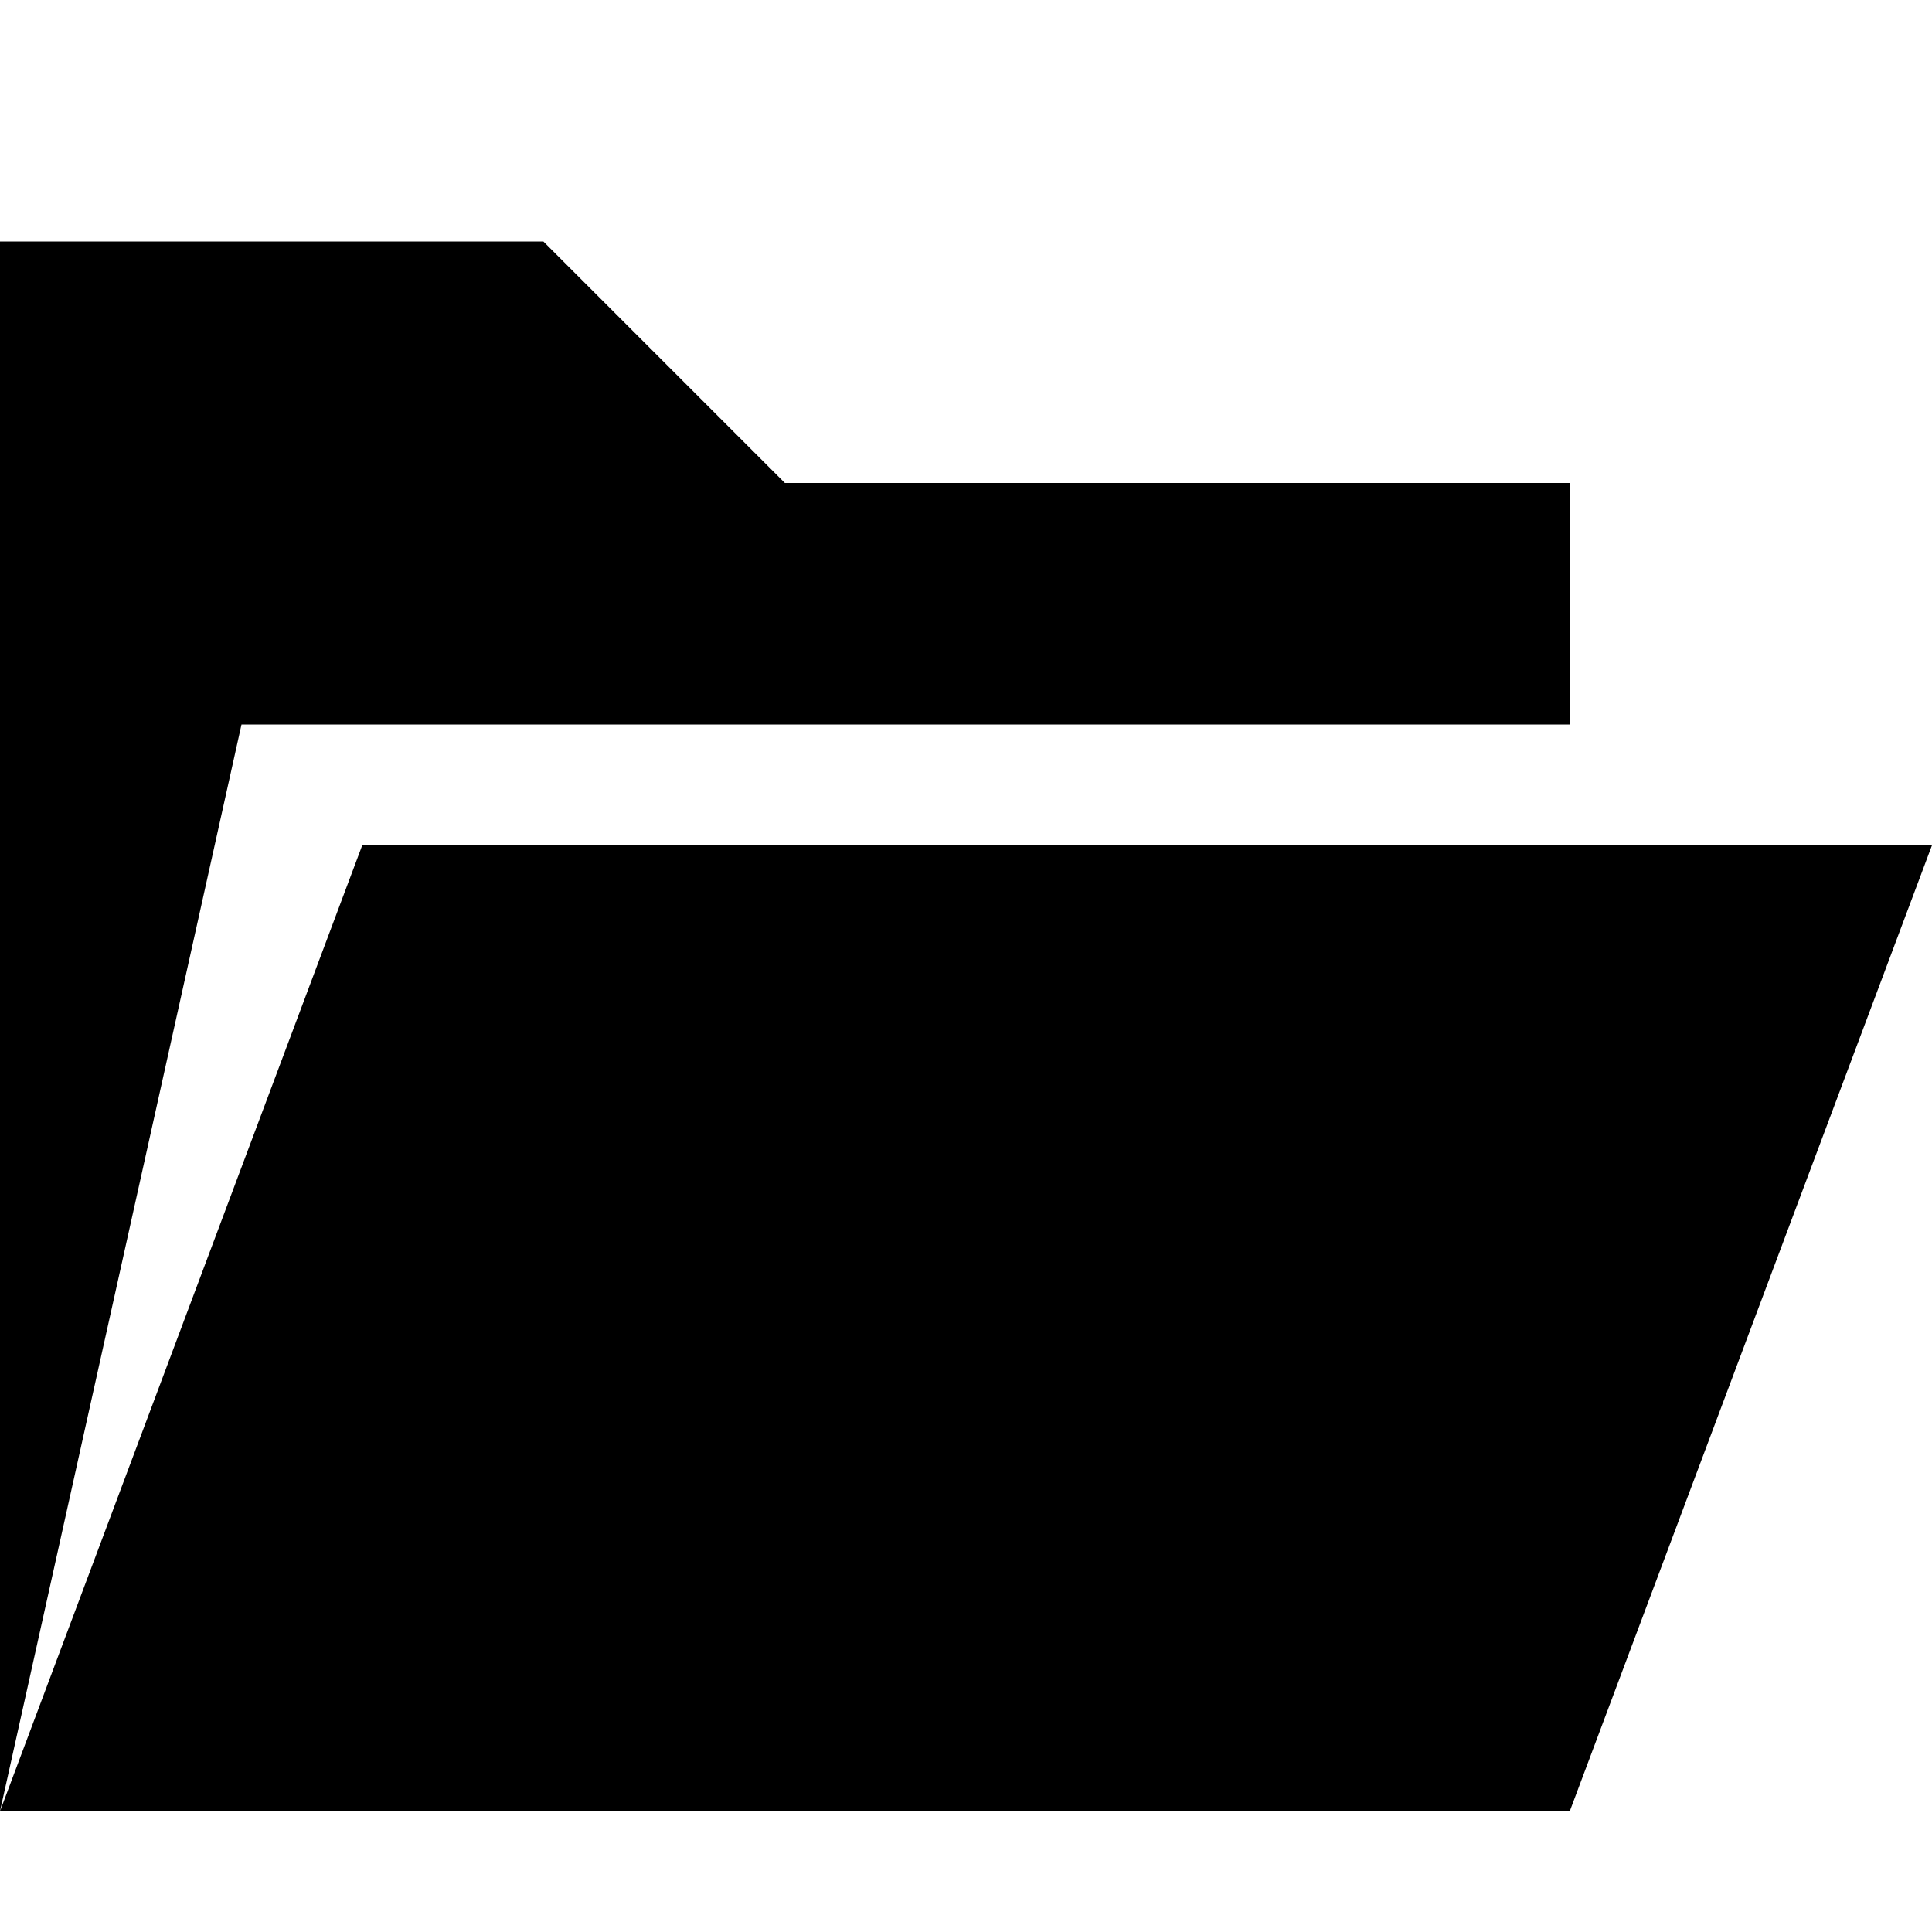
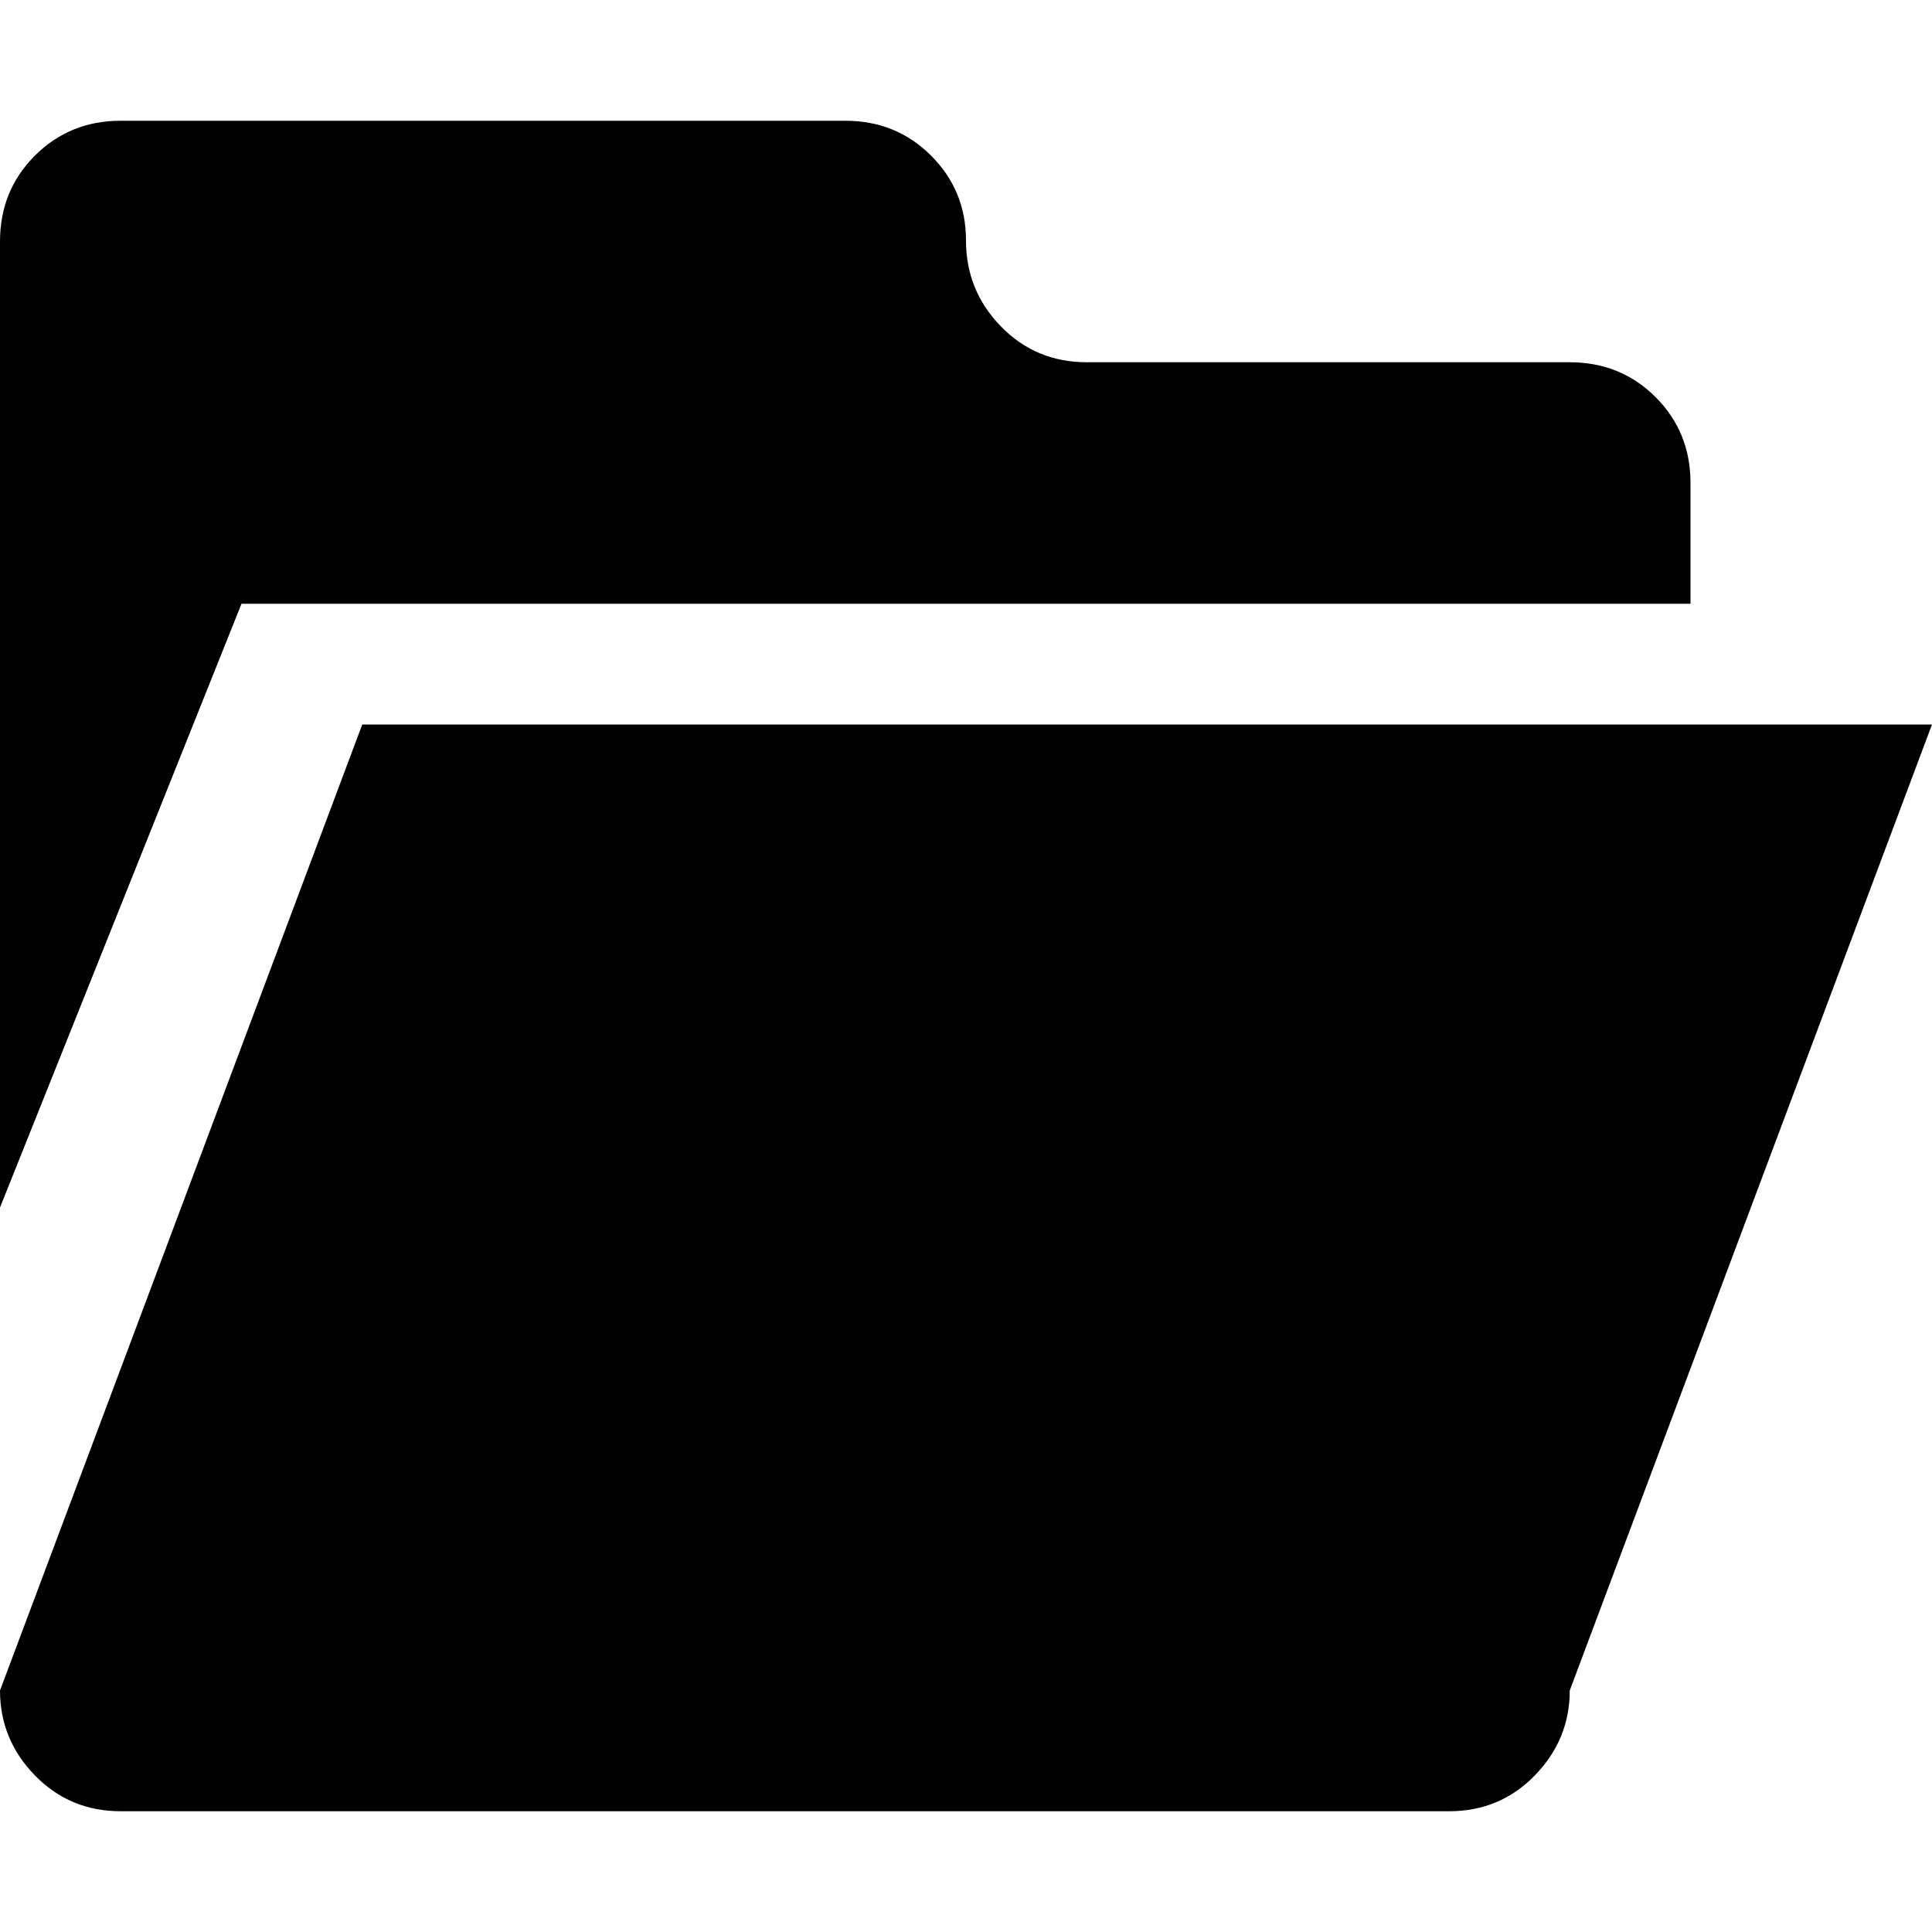
- <svg xmlns="http://www.w3.org/2000/svg" width="512" height="512" viewBox="0 0 512 512" fill="#000000">
-   <path d="M 416.00,480.00L 512.00,224.00L 96.00,224.00L0.00,480.00 zM 64.00,192.00 L 0.00,480.00 L 0.00,64.00 L 144.00,64.00 L 208.00,128.00 L 416.00,128.00 L 416.00,192.00 Z" />
+ <svg xmlns="http://www.w3.org/2000/svg" version="1.1" width="16" height="16" viewBox="0 0 16 16">
+   <path d="M0 10v-8q0-0.422 0.289-0.711t0.711-0.289h6q0.422 0 0.711 0.289t0.289 0.703 0.289 0.711 0.711 0.297h4q0.422 0 0.711 0.289t0.289 0.711v1h-12zM16 6l-3 8q0 0.406-0.289 0.703t-0.711 0.297h-11q-0.422 0-0.711-0.297t-0.289-0.703l3-8h13z" fill="#000000" />
</svg>
